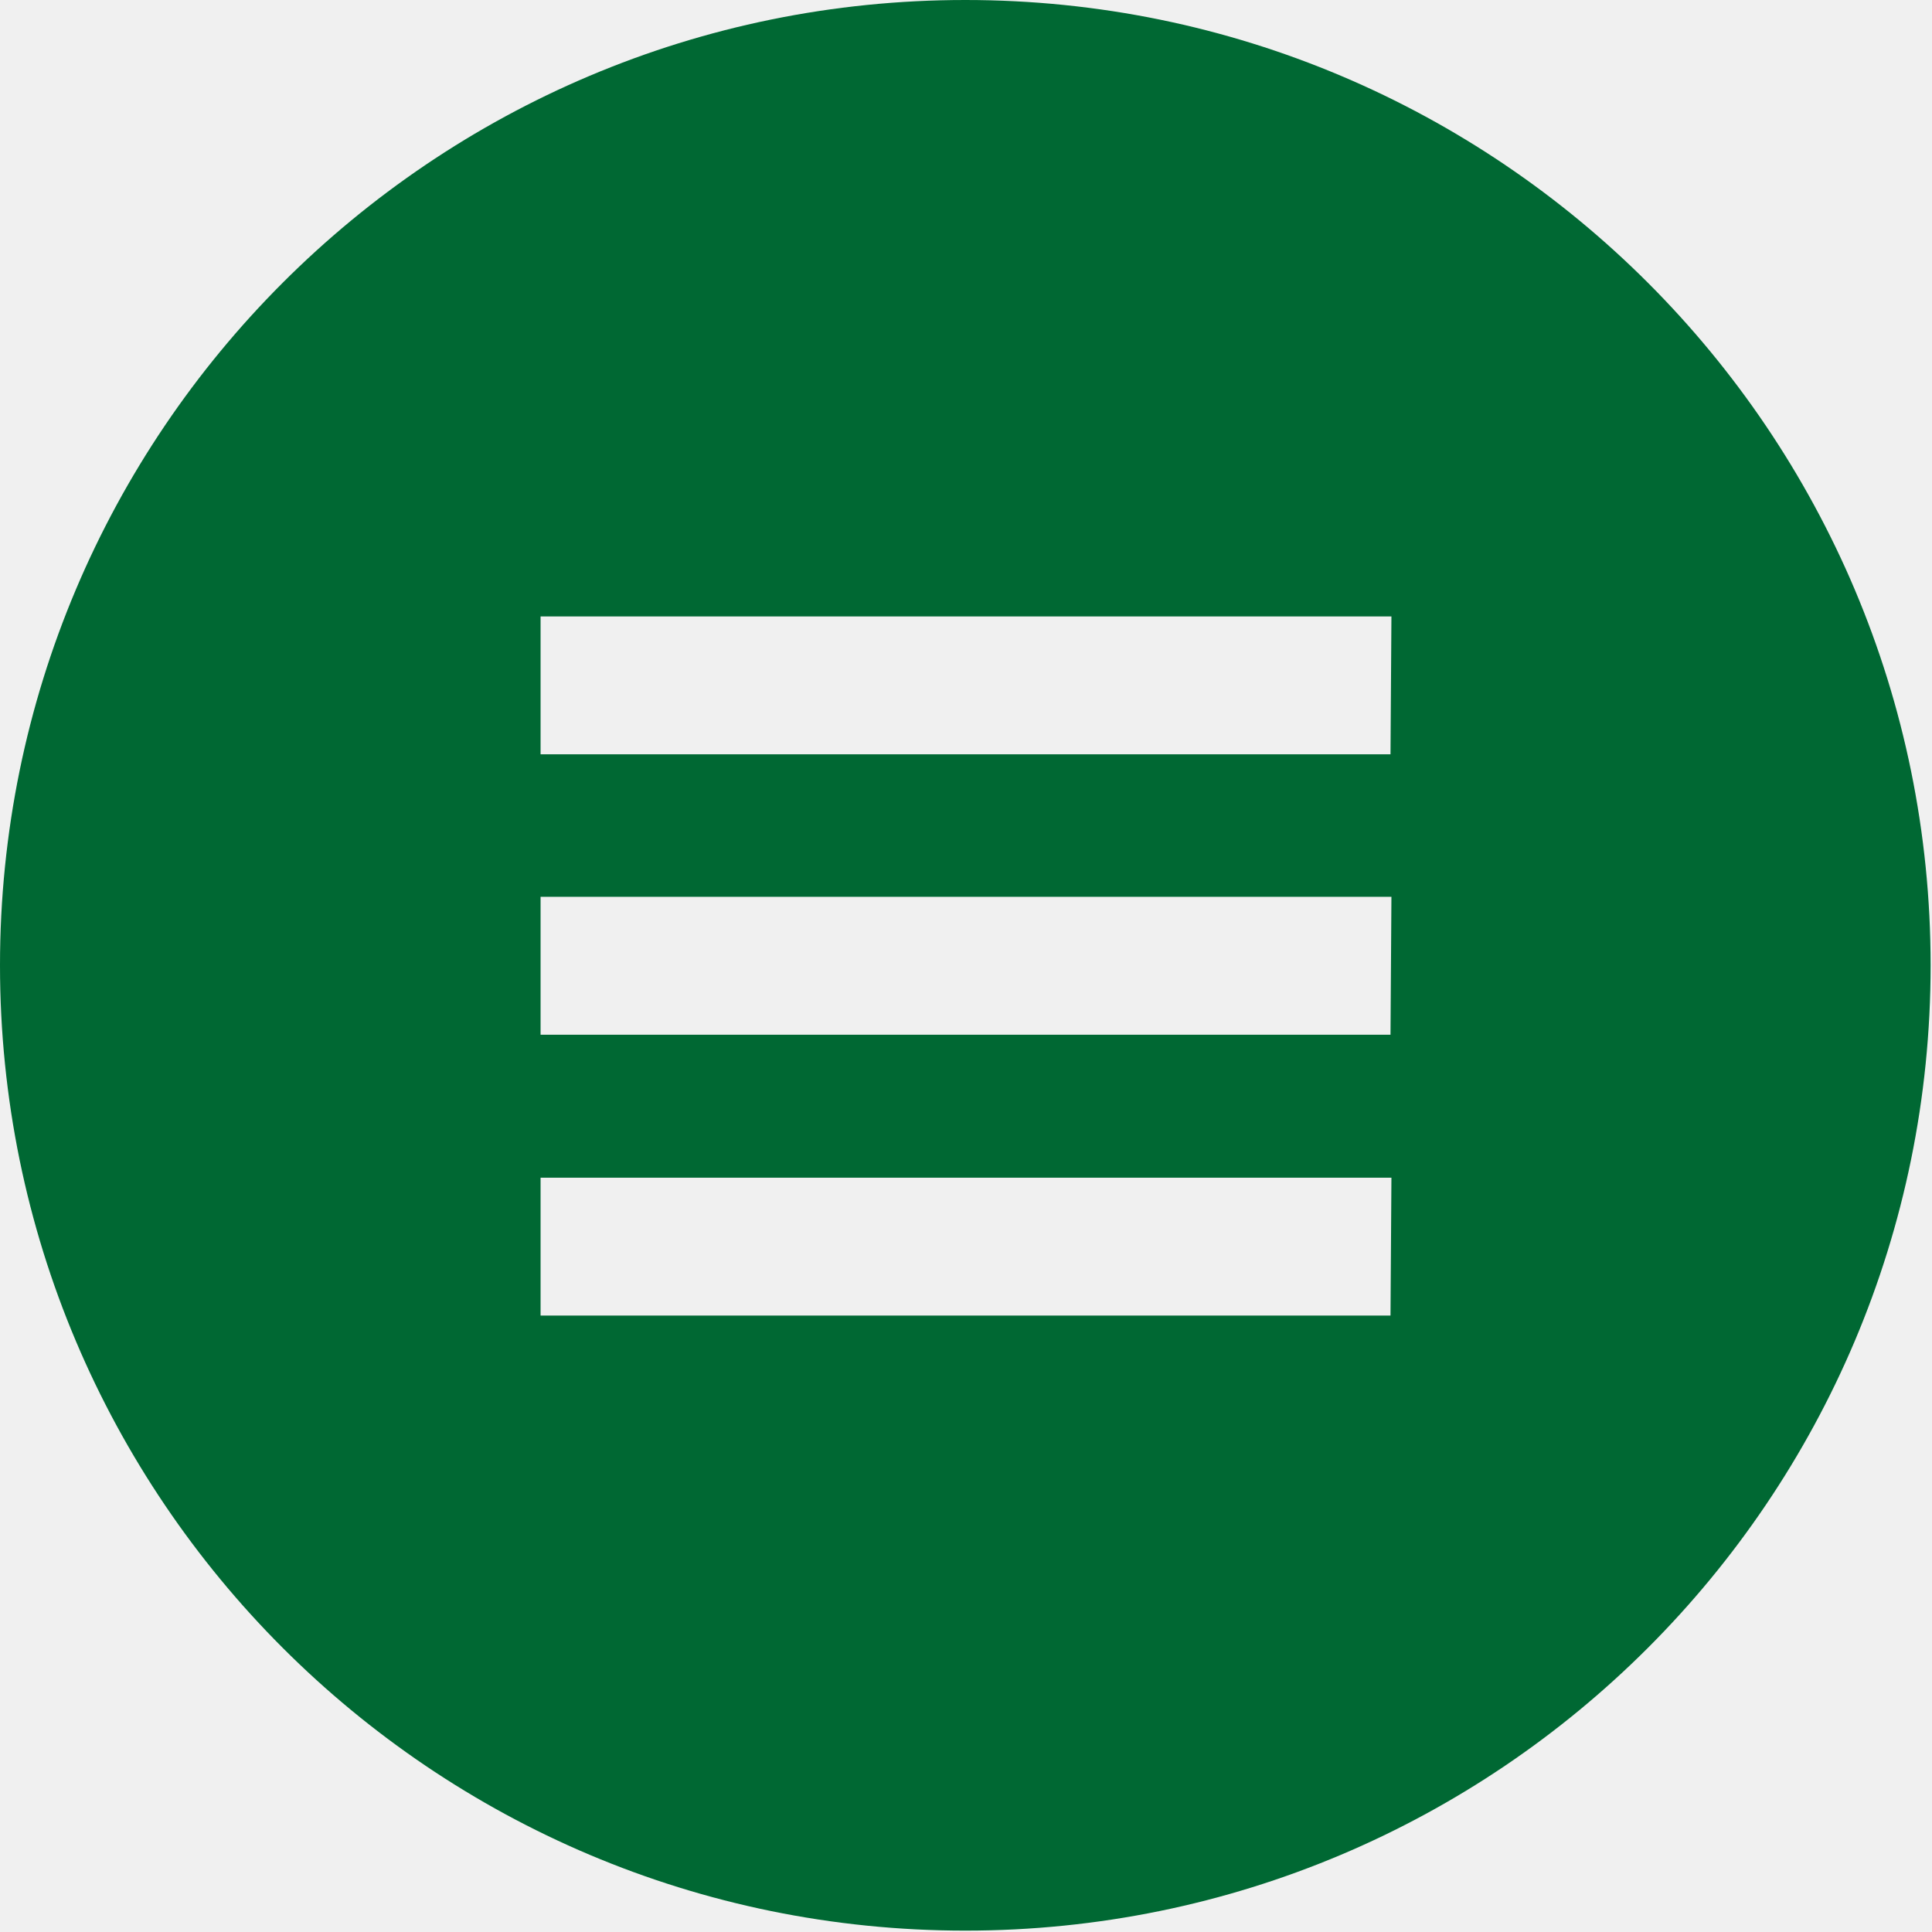
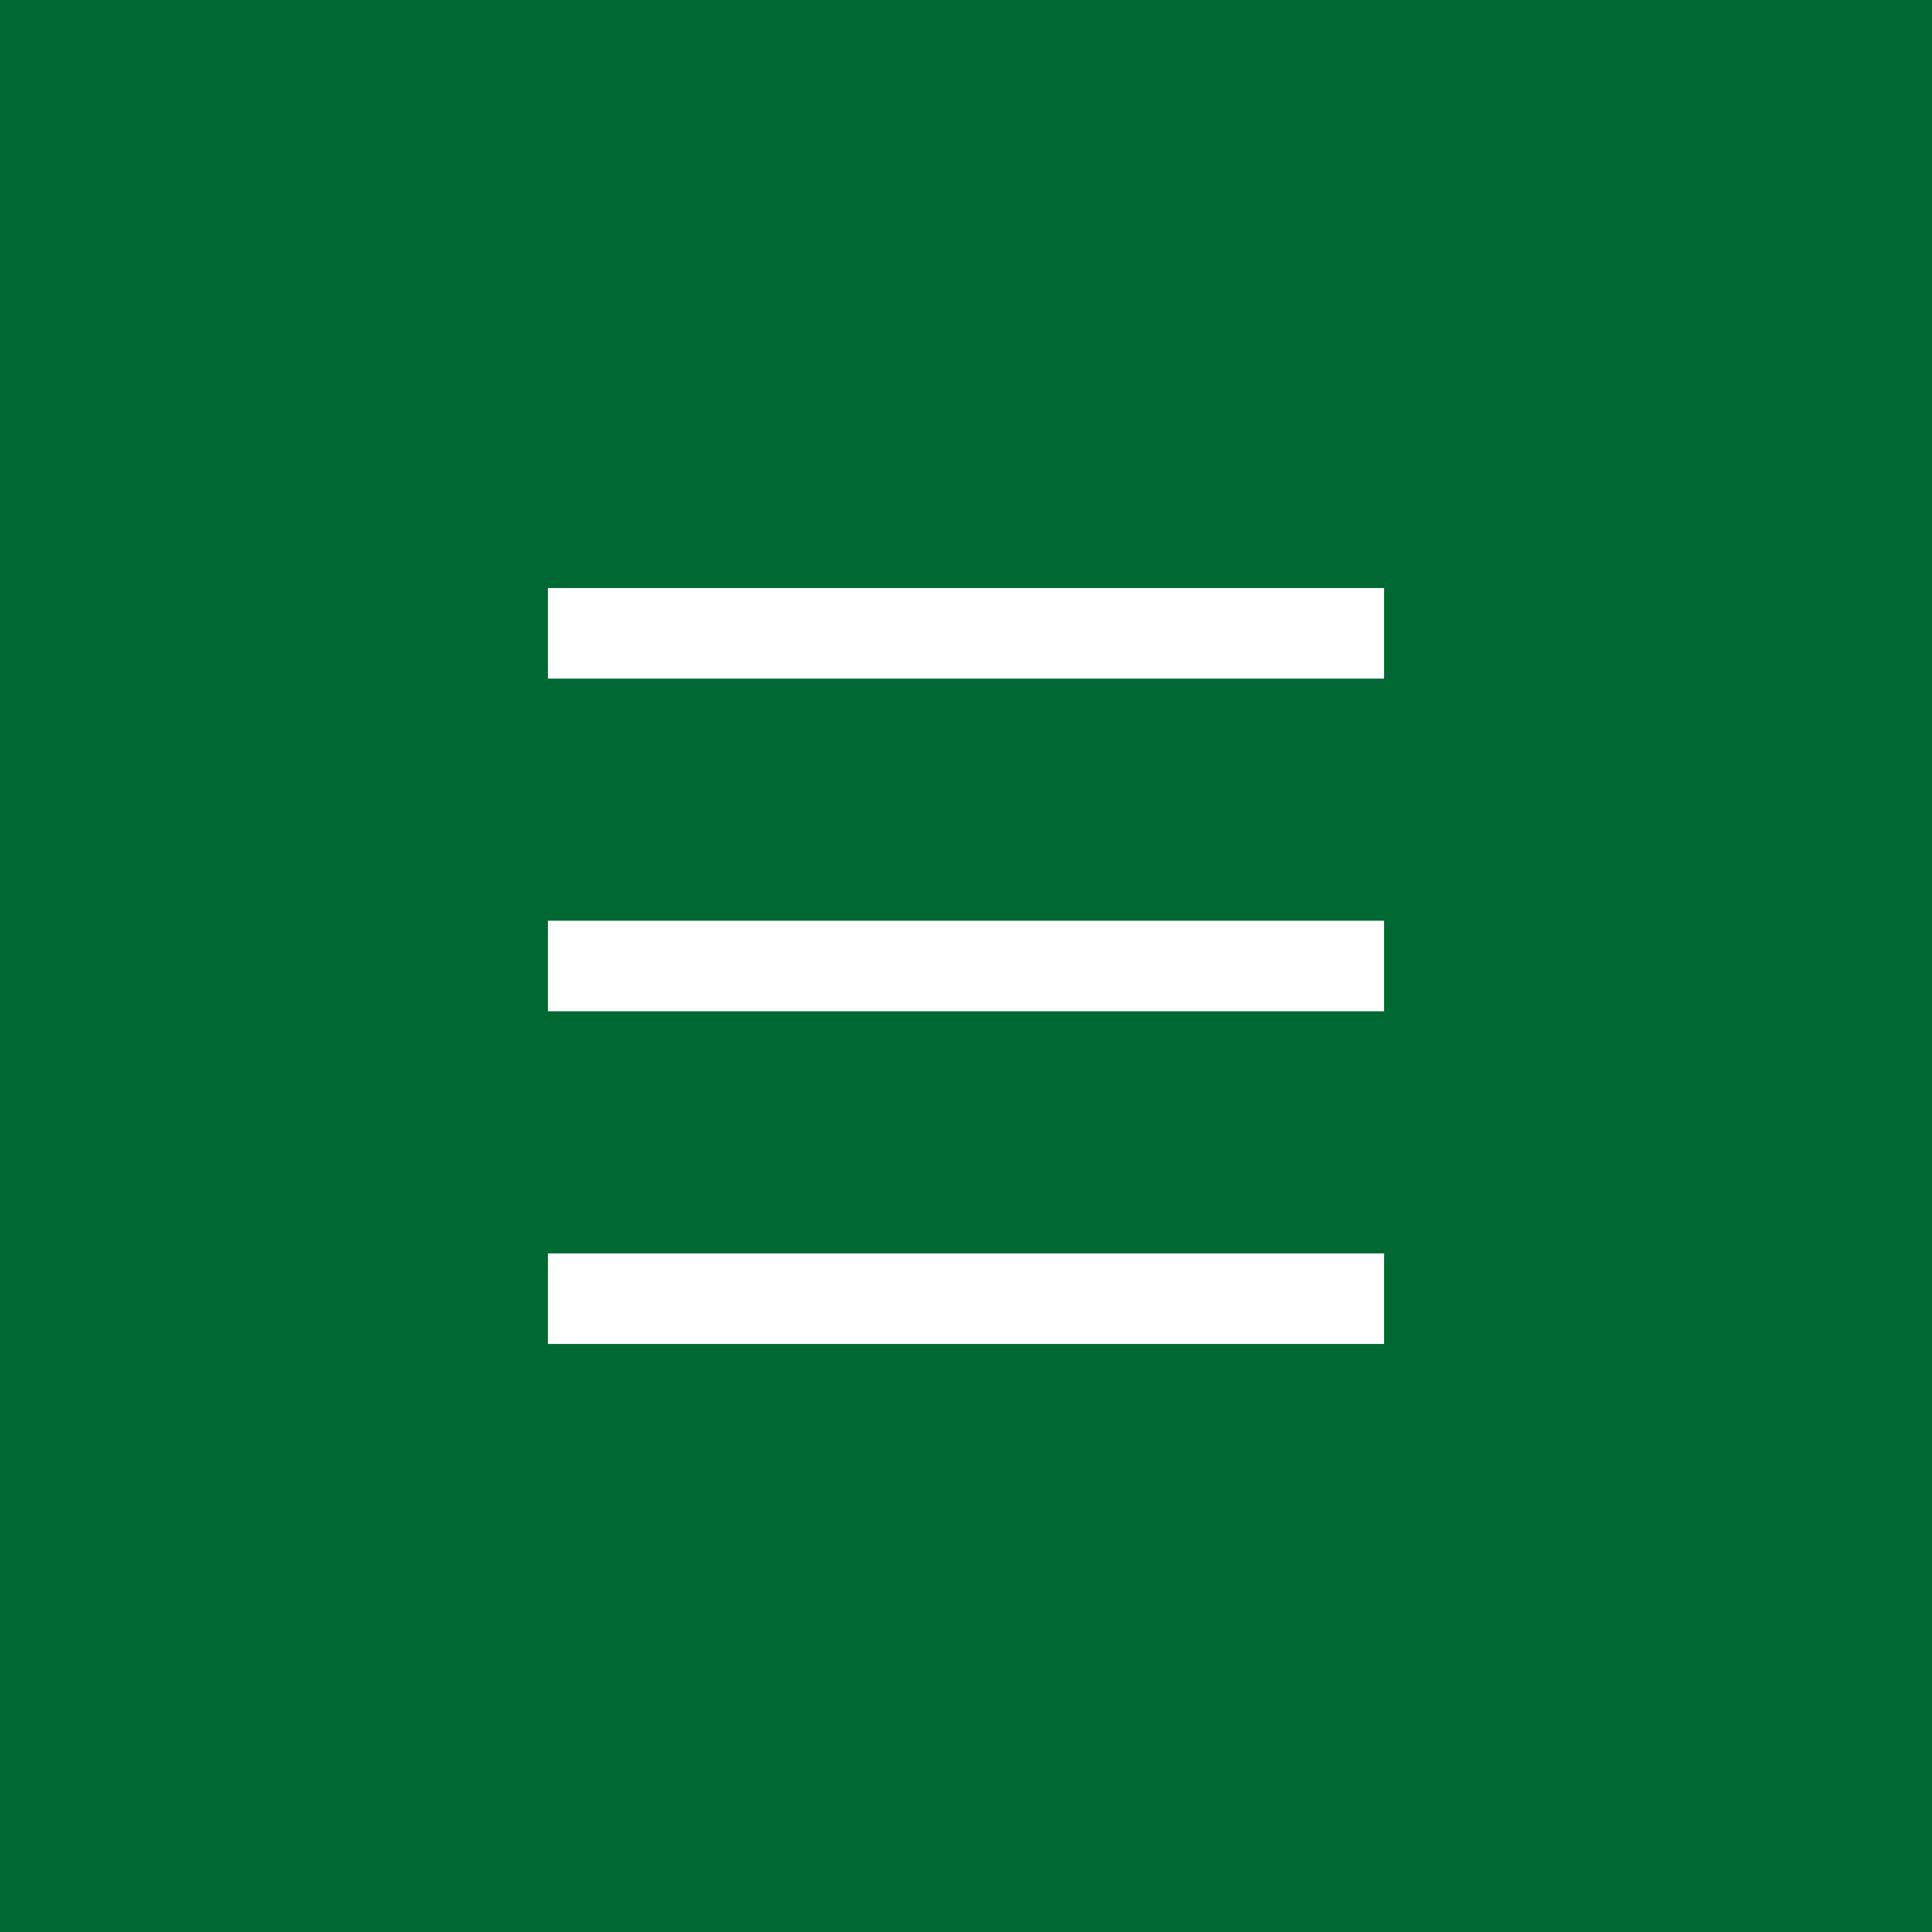
- <svg xmlns="http://www.w3.org/2000/svg" viewBox="0 0 42.03 42.03">
+ <svg xmlns="http://www.w3.org/2000/svg" viewBox="0 0 64 64">
  <g data-name="Ebene 2">
-     <path d="M21 0a21 21 0 1 0 21 21A21 21 0 0 0 21 0zm9.25 28.62H11.76v-3h18.51zm0-6.11H11.76v-3h18.51zm0-6.1H11.76v-3h18.51z" fill="#006833" data-name="Ebene 1" />
+     <g data-name="Ebene 1">
+       <path fill="#006833" d="M0 0h64v64H0z" />
+       <path fill="none" stroke="#fff" stroke-miterlimit="10" stroke-width="3" d="M18.15 20.98h27.7M18.15 43.02h27.7M18.15 32h27.7" />
+     </g>
  </g>
</svg>
